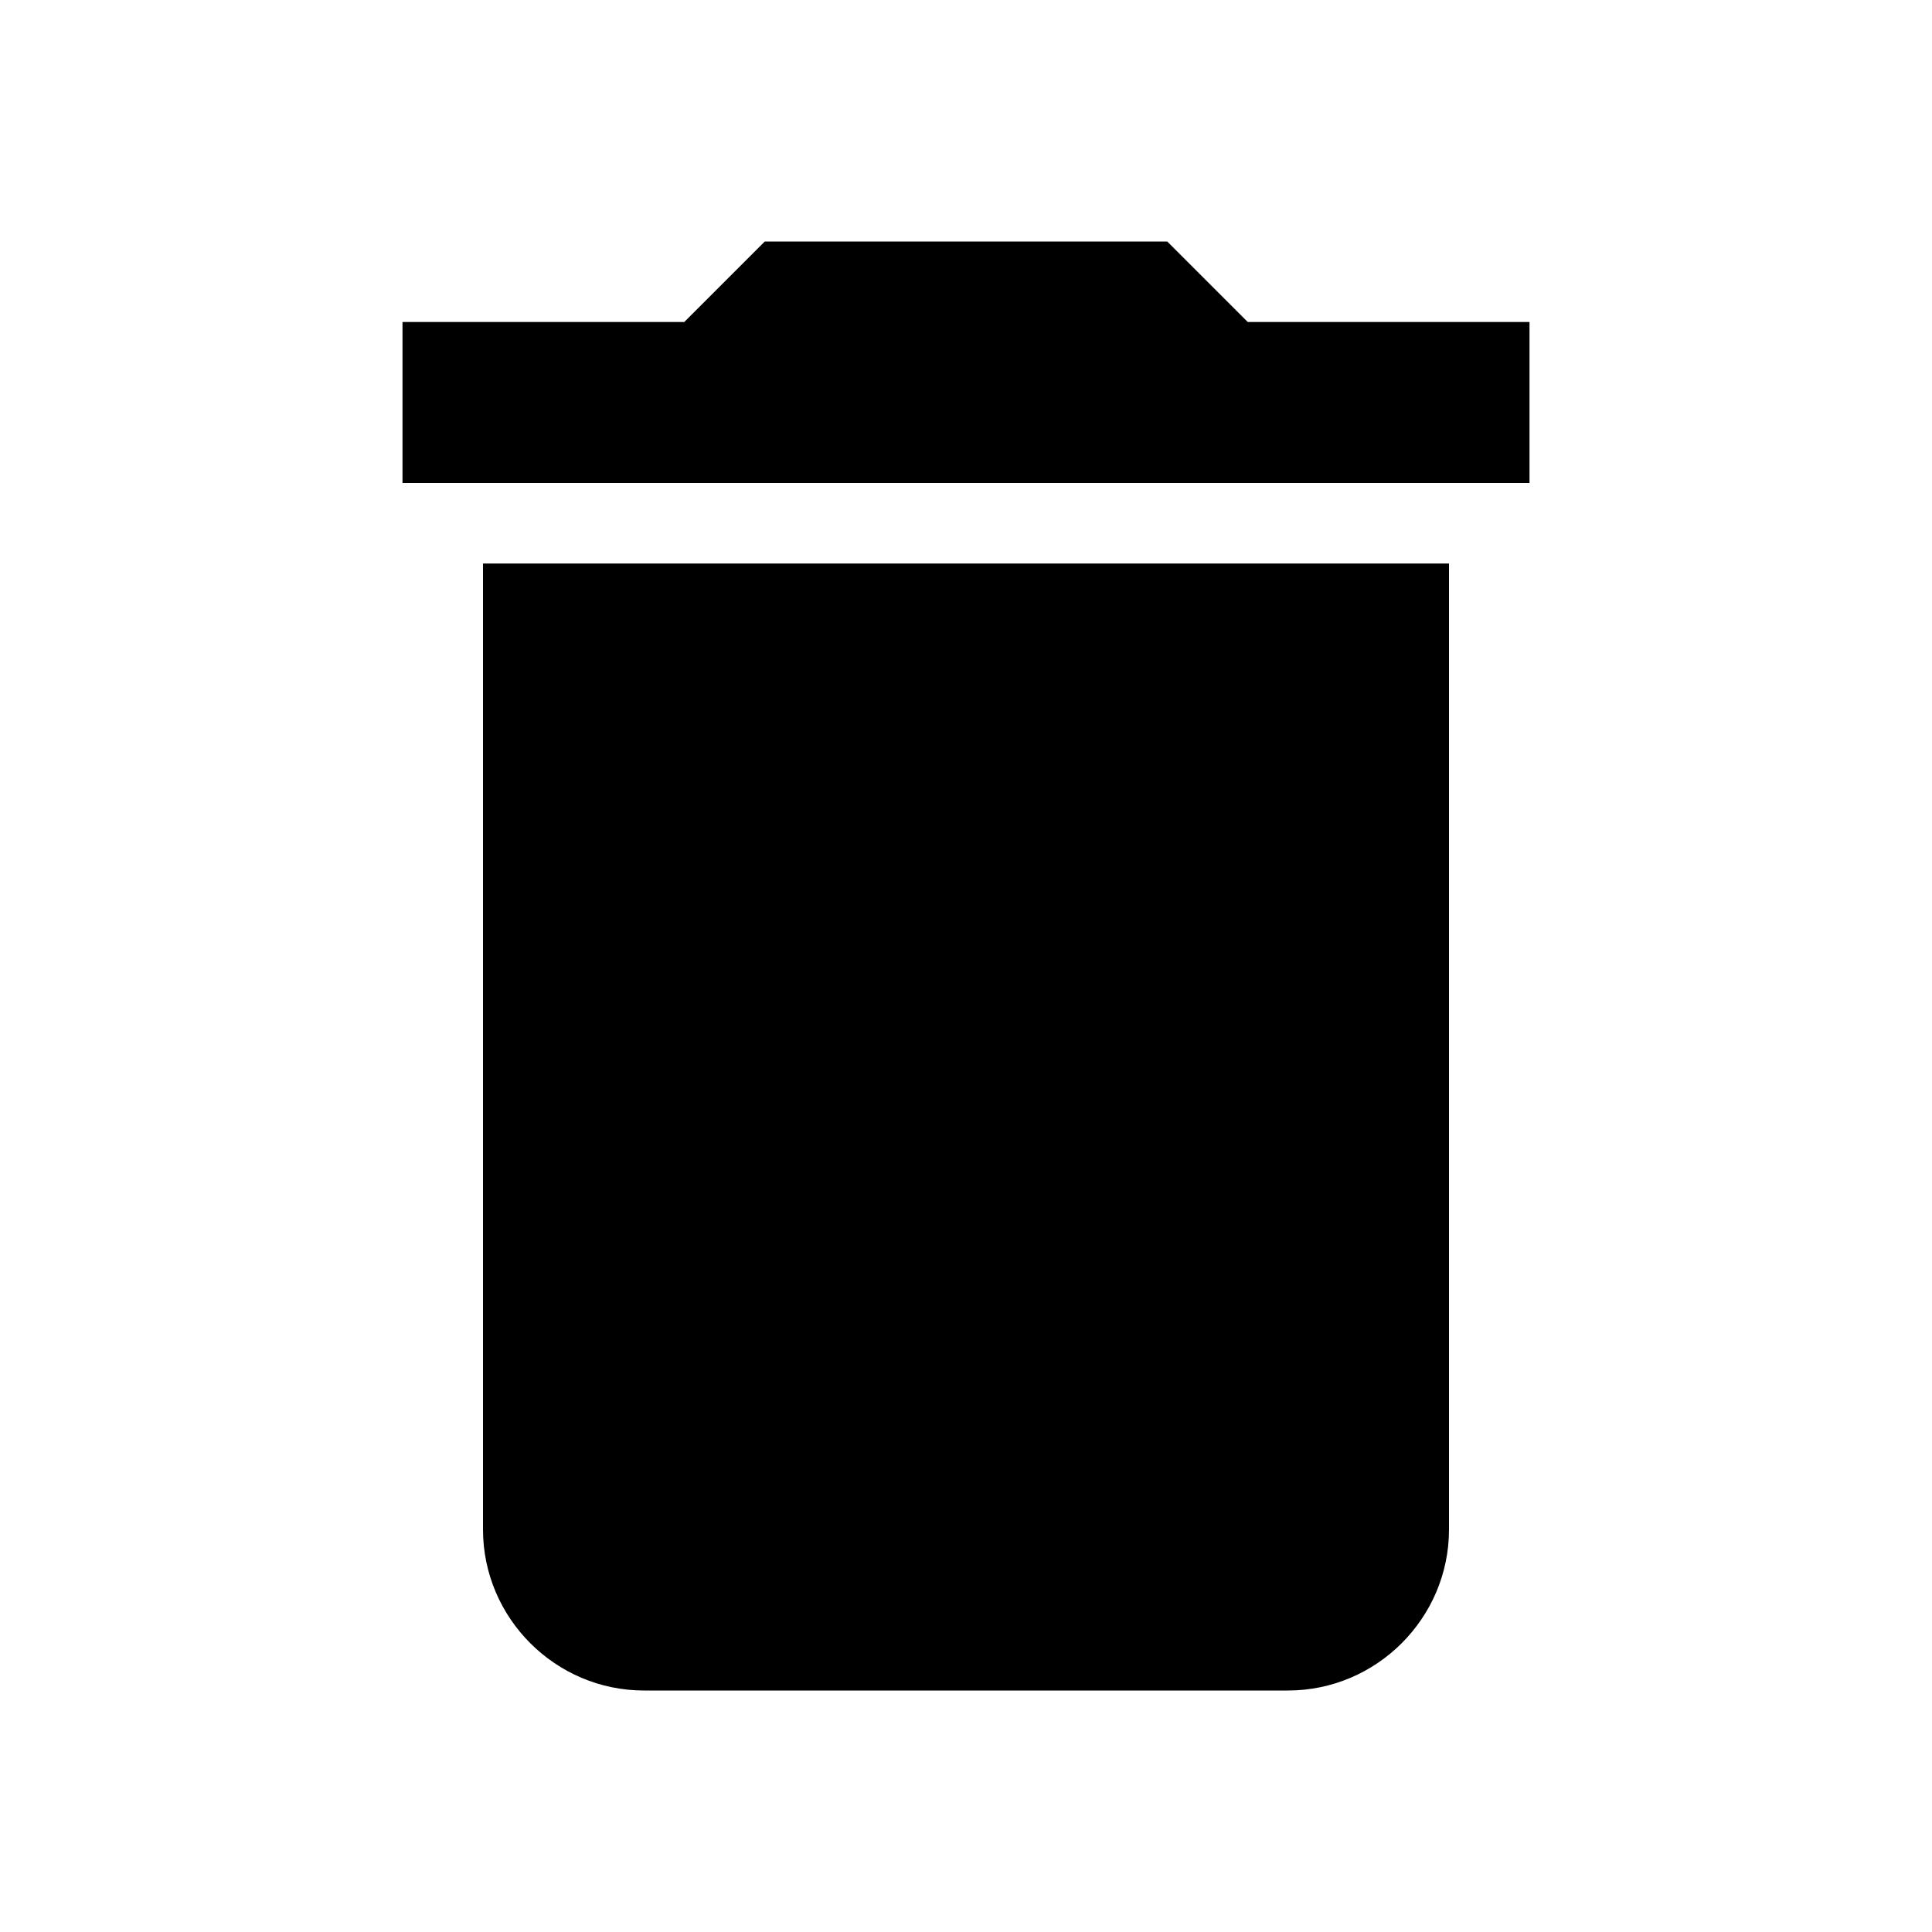
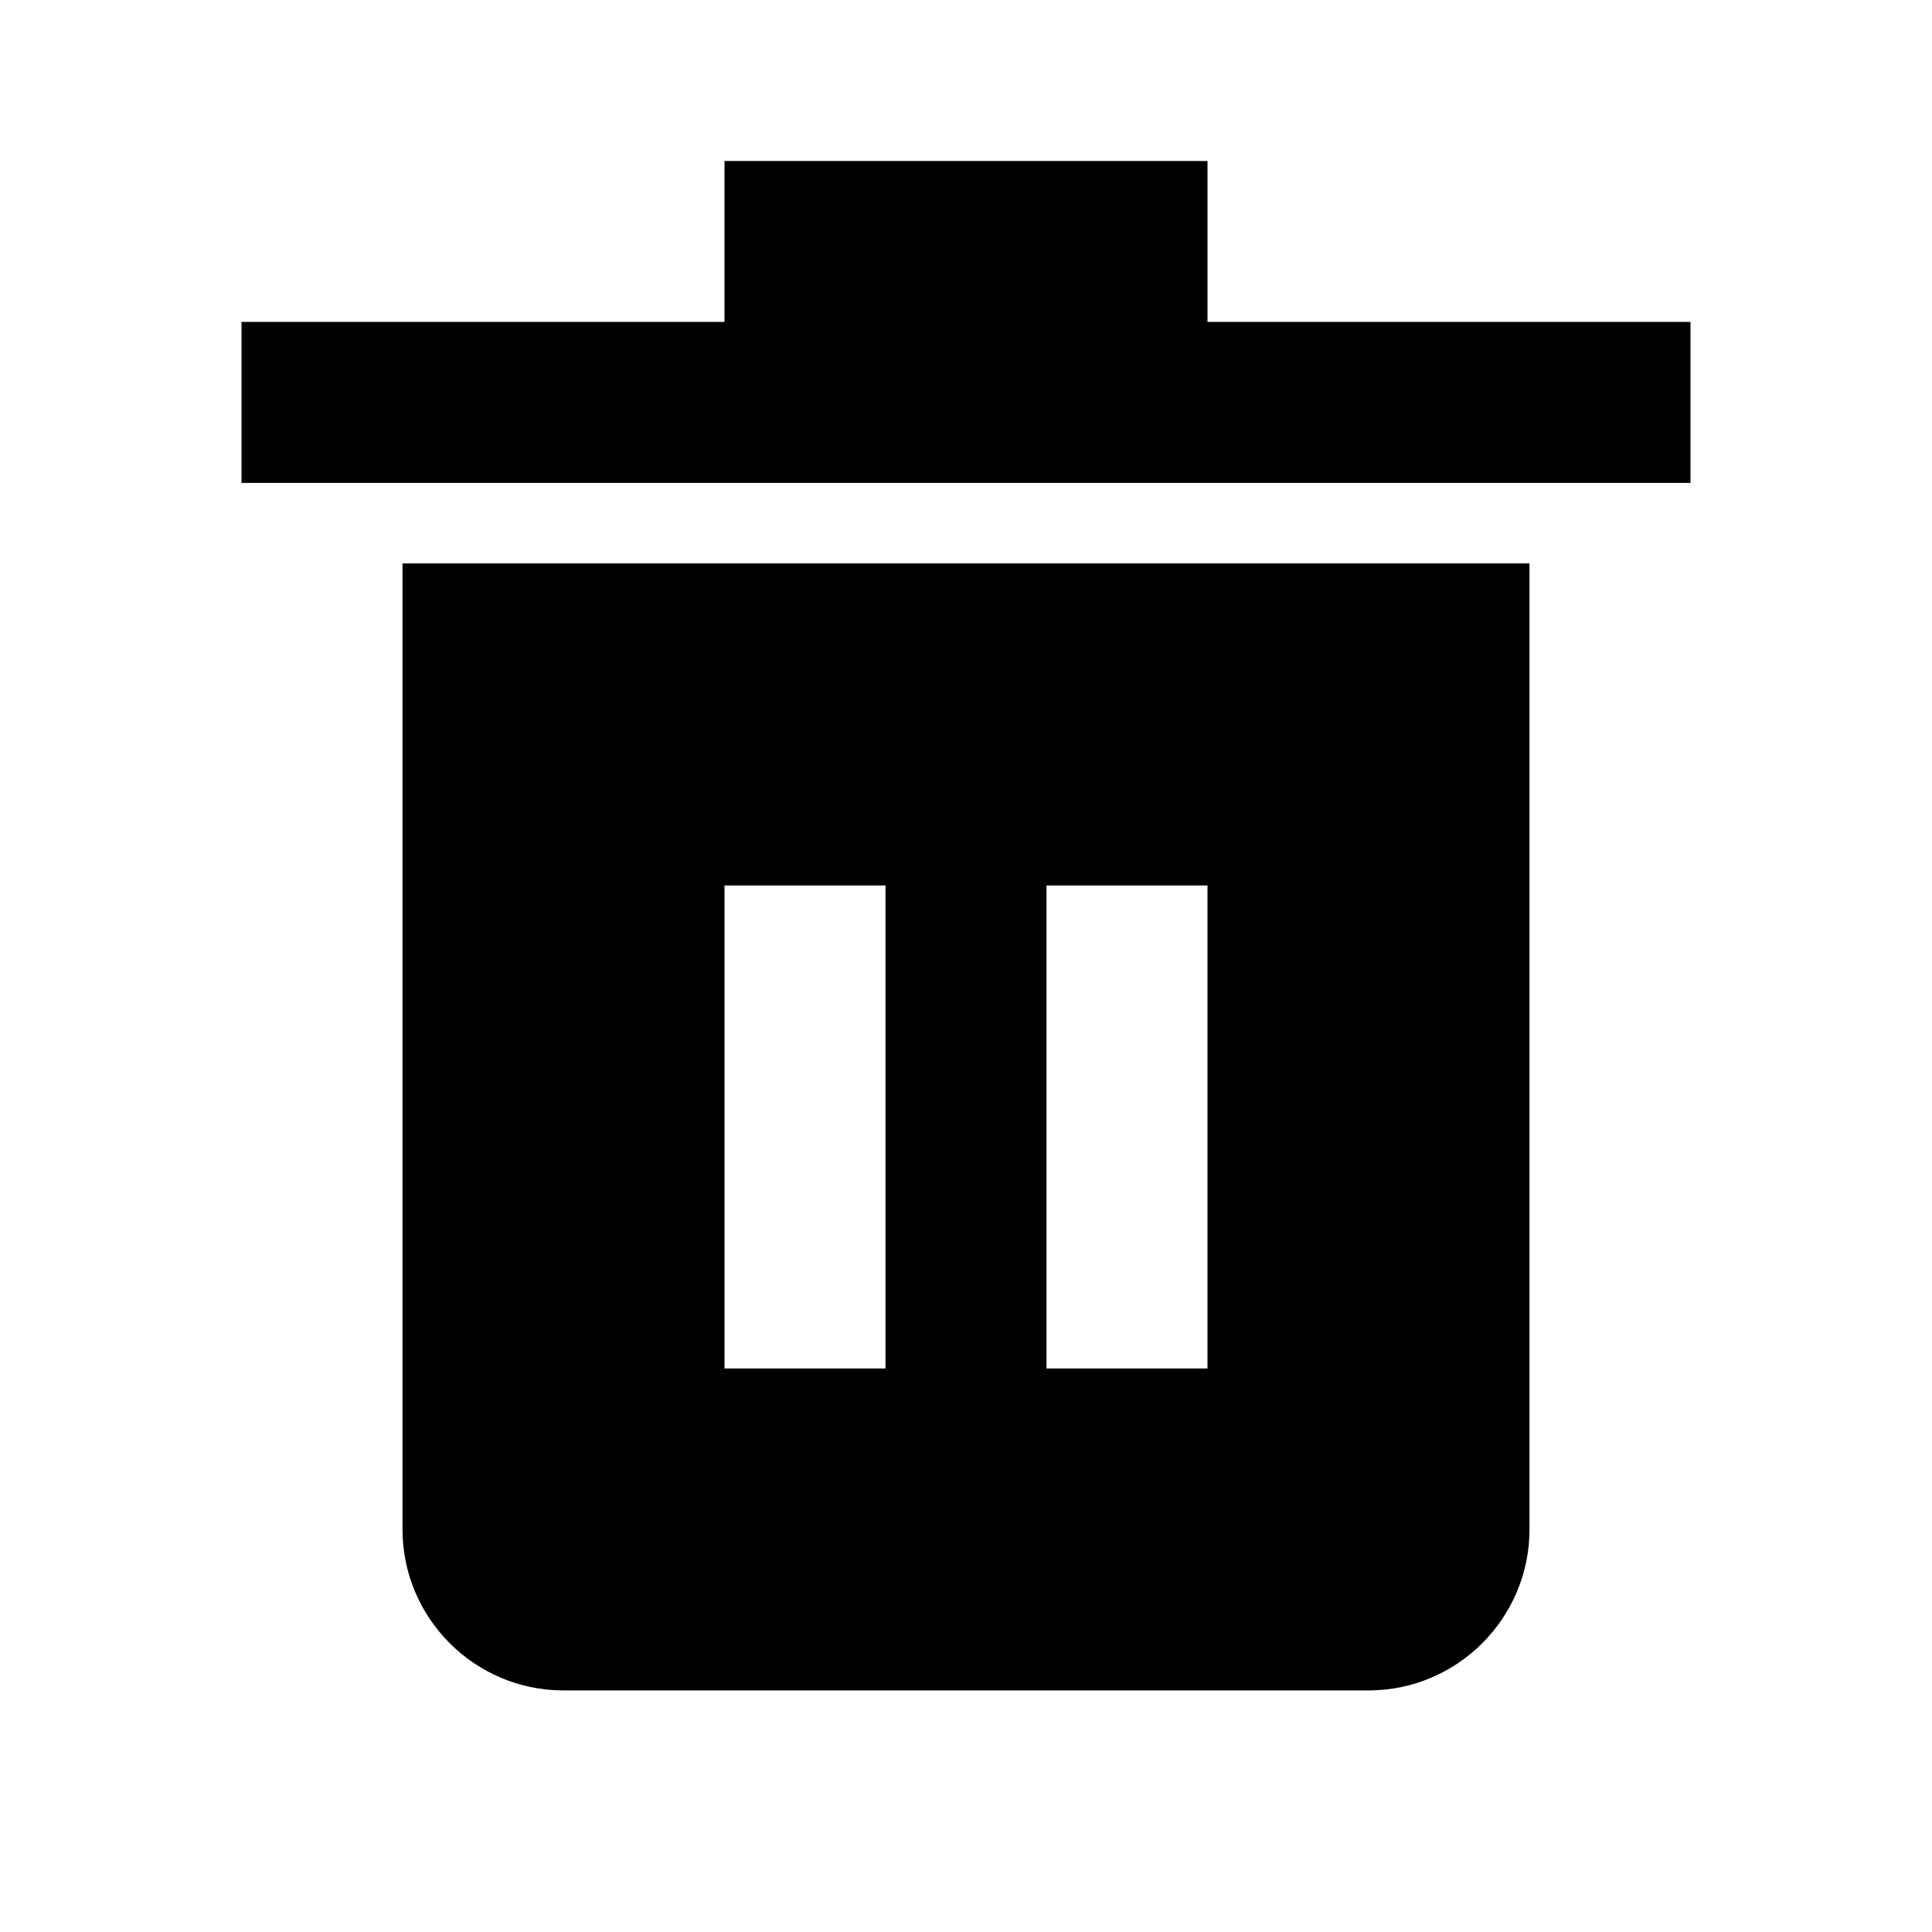
- <svg xmlns="http://www.w3.org/2000/svg" height="24" viewBox="0 0 24 24" width="24">
-   <path d="M0 0h24v24H0z" fill="none" />
-   <path d="M6 19c0 1.1.9 2 2 2h8c1.1 0 2-.9 2-2V7H6v12zM19 4h-3.5l-1-1h-5l-1 1H5v2h14V4z" />
+ <svg class="icon-LYJorE" aria-hidden="false" width="24" height="24" viewBox="0 0 24 24">
+   <path fill="currentColor" d="M15 3.999V2H9V3.999H3V5.999H21V3.999H15Z" />
+   <path fill="currentColor" d="M5 6.999V18.999C5 20.101 5.897 20.999 7 20.999H17C18.103 20.999 19 20.101 19 18.999V6.999H5ZM11 17H9V11H11V17ZM15 17H13V11H15V17Z" />
</svg>
